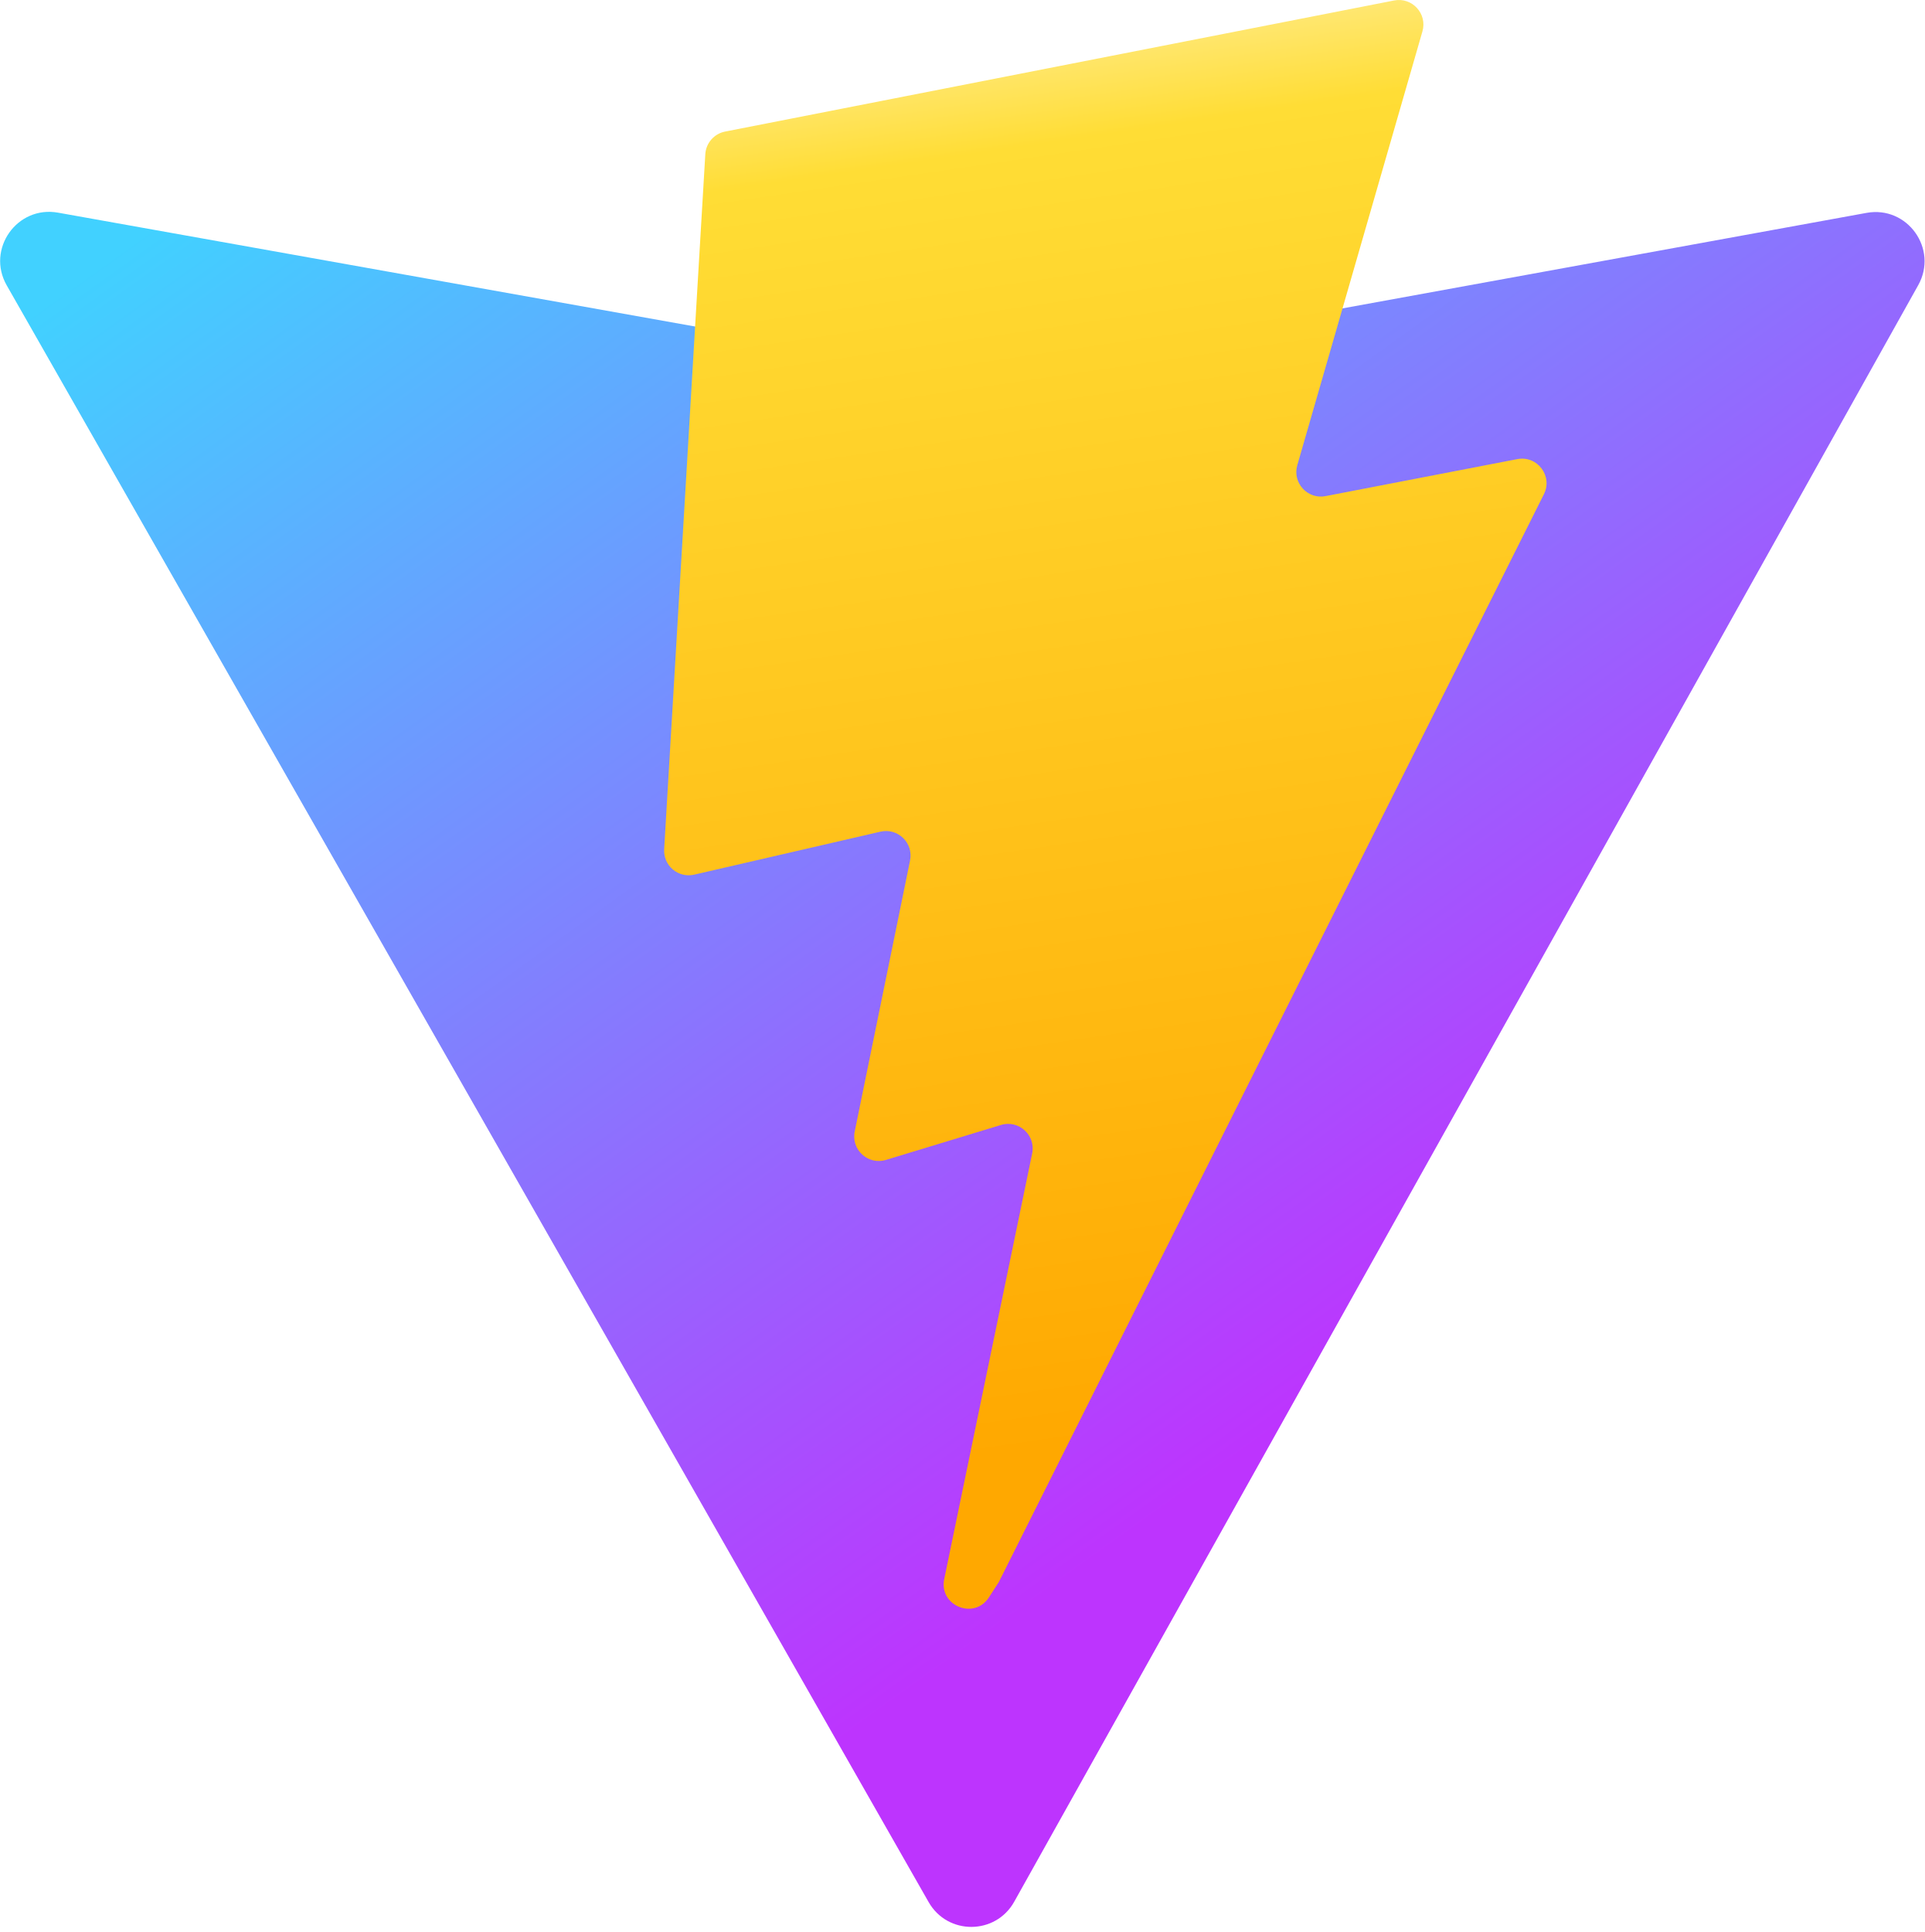
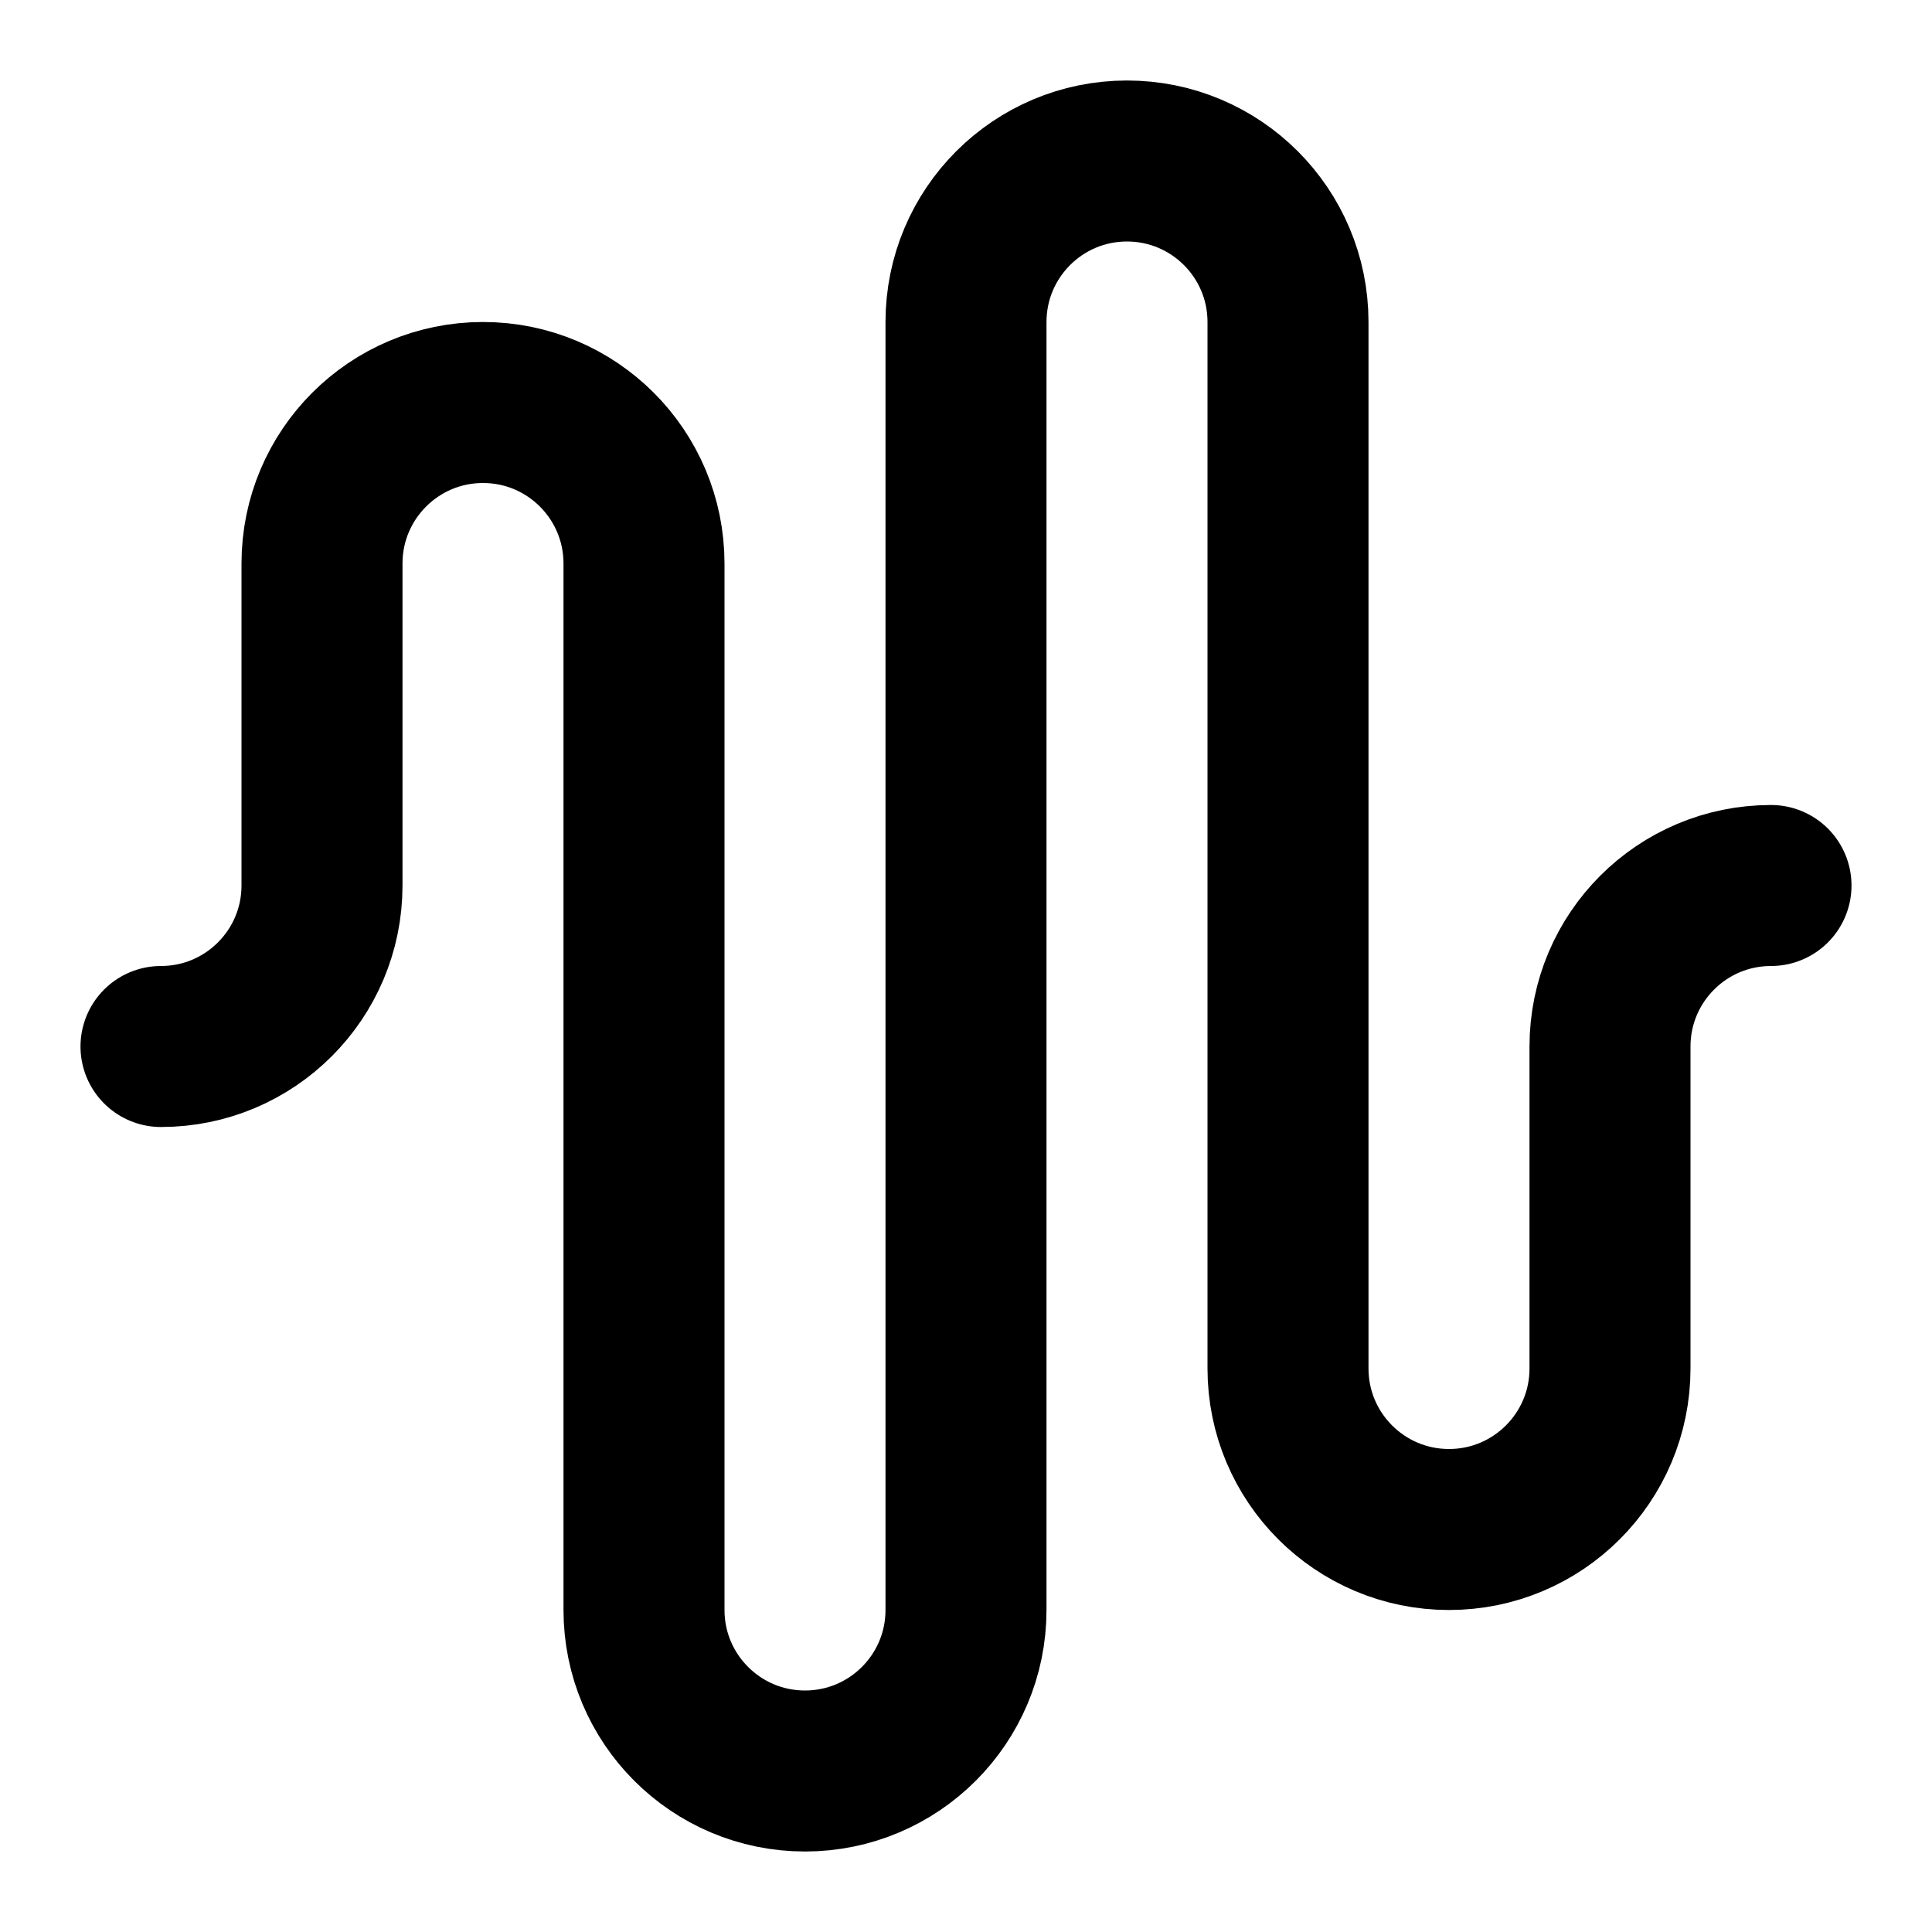
- <svg xmlns="http://www.w3.org/2000/svg" aria-hidden="true" role="img" class="iconify iconify--logos" width="31.88" height="32" preserveAspectRatio="xMidYMid meet" viewBox="0 0 256 257">
-   <defs>
-     <linearGradient id="IconifyId1813088fe1fbc01fb466" x1="-.828%" x2="57.636%" y1="7.652%" y2="78.411%">
-       <stop offset="0%" stop-color="#41D1FF" />
-       <stop offset="100%" stop-color="#BD34FE" />
-     </linearGradient>
-     <linearGradient id="IconifyId1813088fe1fbc01fb467" x1="43.376%" x2="50.316%" y1="2.242%" y2="89.03%">
-       <stop offset="0%" stop-color="#FFEA83" />
-       <stop offset="8.333%" stop-color="#FFDD35" />
-       <stop offset="100%" stop-color="#FFA800" />
-     </linearGradient>
-   </defs>
-   <path fill="url(#IconifyId1813088fe1fbc01fb466)" d="M255.153 37.938L134.897 252.976c-2.483 4.44-8.862 4.466-11.382.048L.875 37.958c-2.746-4.814 1.371-10.646 6.827-9.67l120.385 21.517a6.537 6.537 0 0 0 2.322-.004l117.867-21.483c5.438-.991 9.574 4.796 6.877 9.62Z" />
-   <path fill="url(#IconifyId1813088fe1fbc01fb467)" d="M185.432.063L96.44 17.501a3.268 3.268 0 0 0-2.634 3.014l-5.474 92.456a3.268 3.268 0 0 0 3.997 3.378l24.777-5.718c2.318-.535 4.413 1.507 3.936 3.838l-7.361 36.047c-.495 2.426 1.782 4.5 4.151 3.78l15.304-4.649c2.372-.72 4.652 1.36 4.15 3.788l-11.698 56.621c-.732 3.542 3.979 5.473 5.943 2.437l1.313-2.028l72.516-144.72c1.215-2.423-.88-5.186-3.54-4.672l-25.505 4.922c-2.396.462-4.435-1.77-3.759-4.114l16.646-57.705c.677-2.35-1.37-4.583-3.769-4.113Z" />
+ <svg xmlns="http://www.w3.org/2000/svg" width="24" height="24" viewBox="0 0 24 24" fill="none" stroke="currentColor" stroke-width="2" stroke-linecap="round" stroke-linejoin="round" class="lucide lucide-audio-waveform">
+   <path d="M2 13a2 2 0 0 0 2-2V7a2 2 0 0 1 4 0v13a2 2 0 0 0 4 0V4a2 2 0 0 1 4 0v13a2 2 0 0 0 4 0v-4a2 2 0 0 1 2-2" />
</svg>
